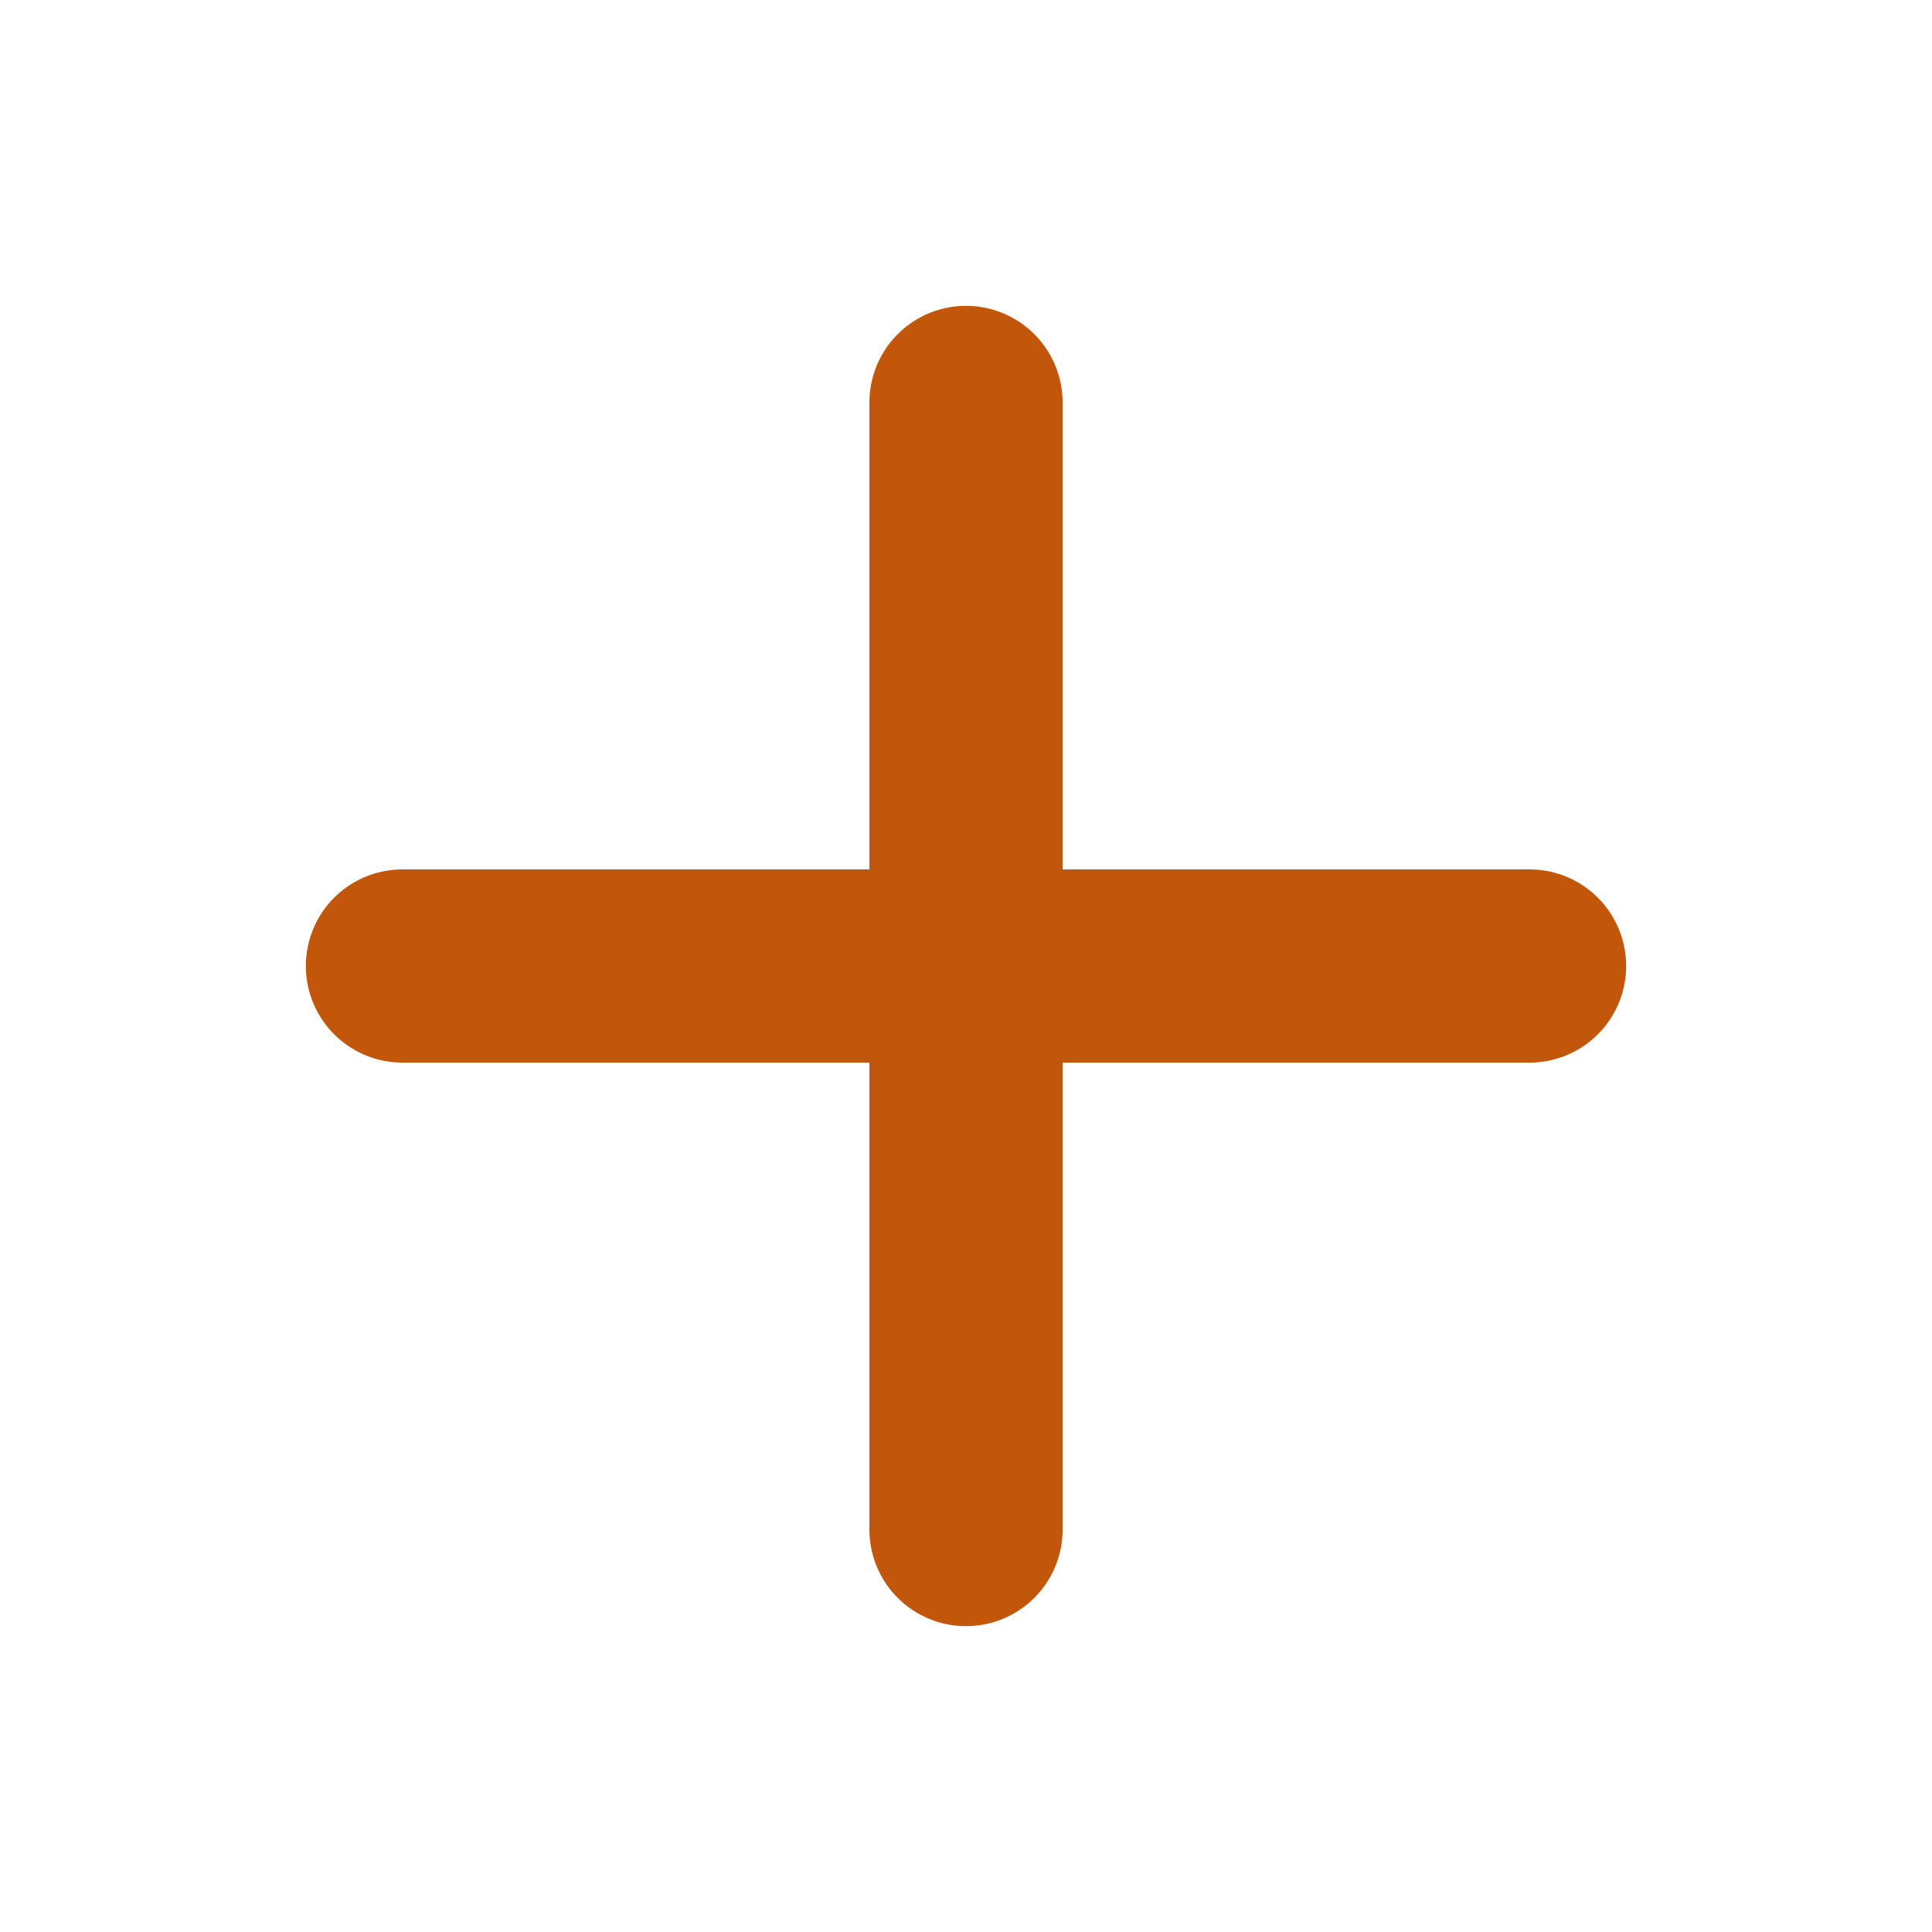
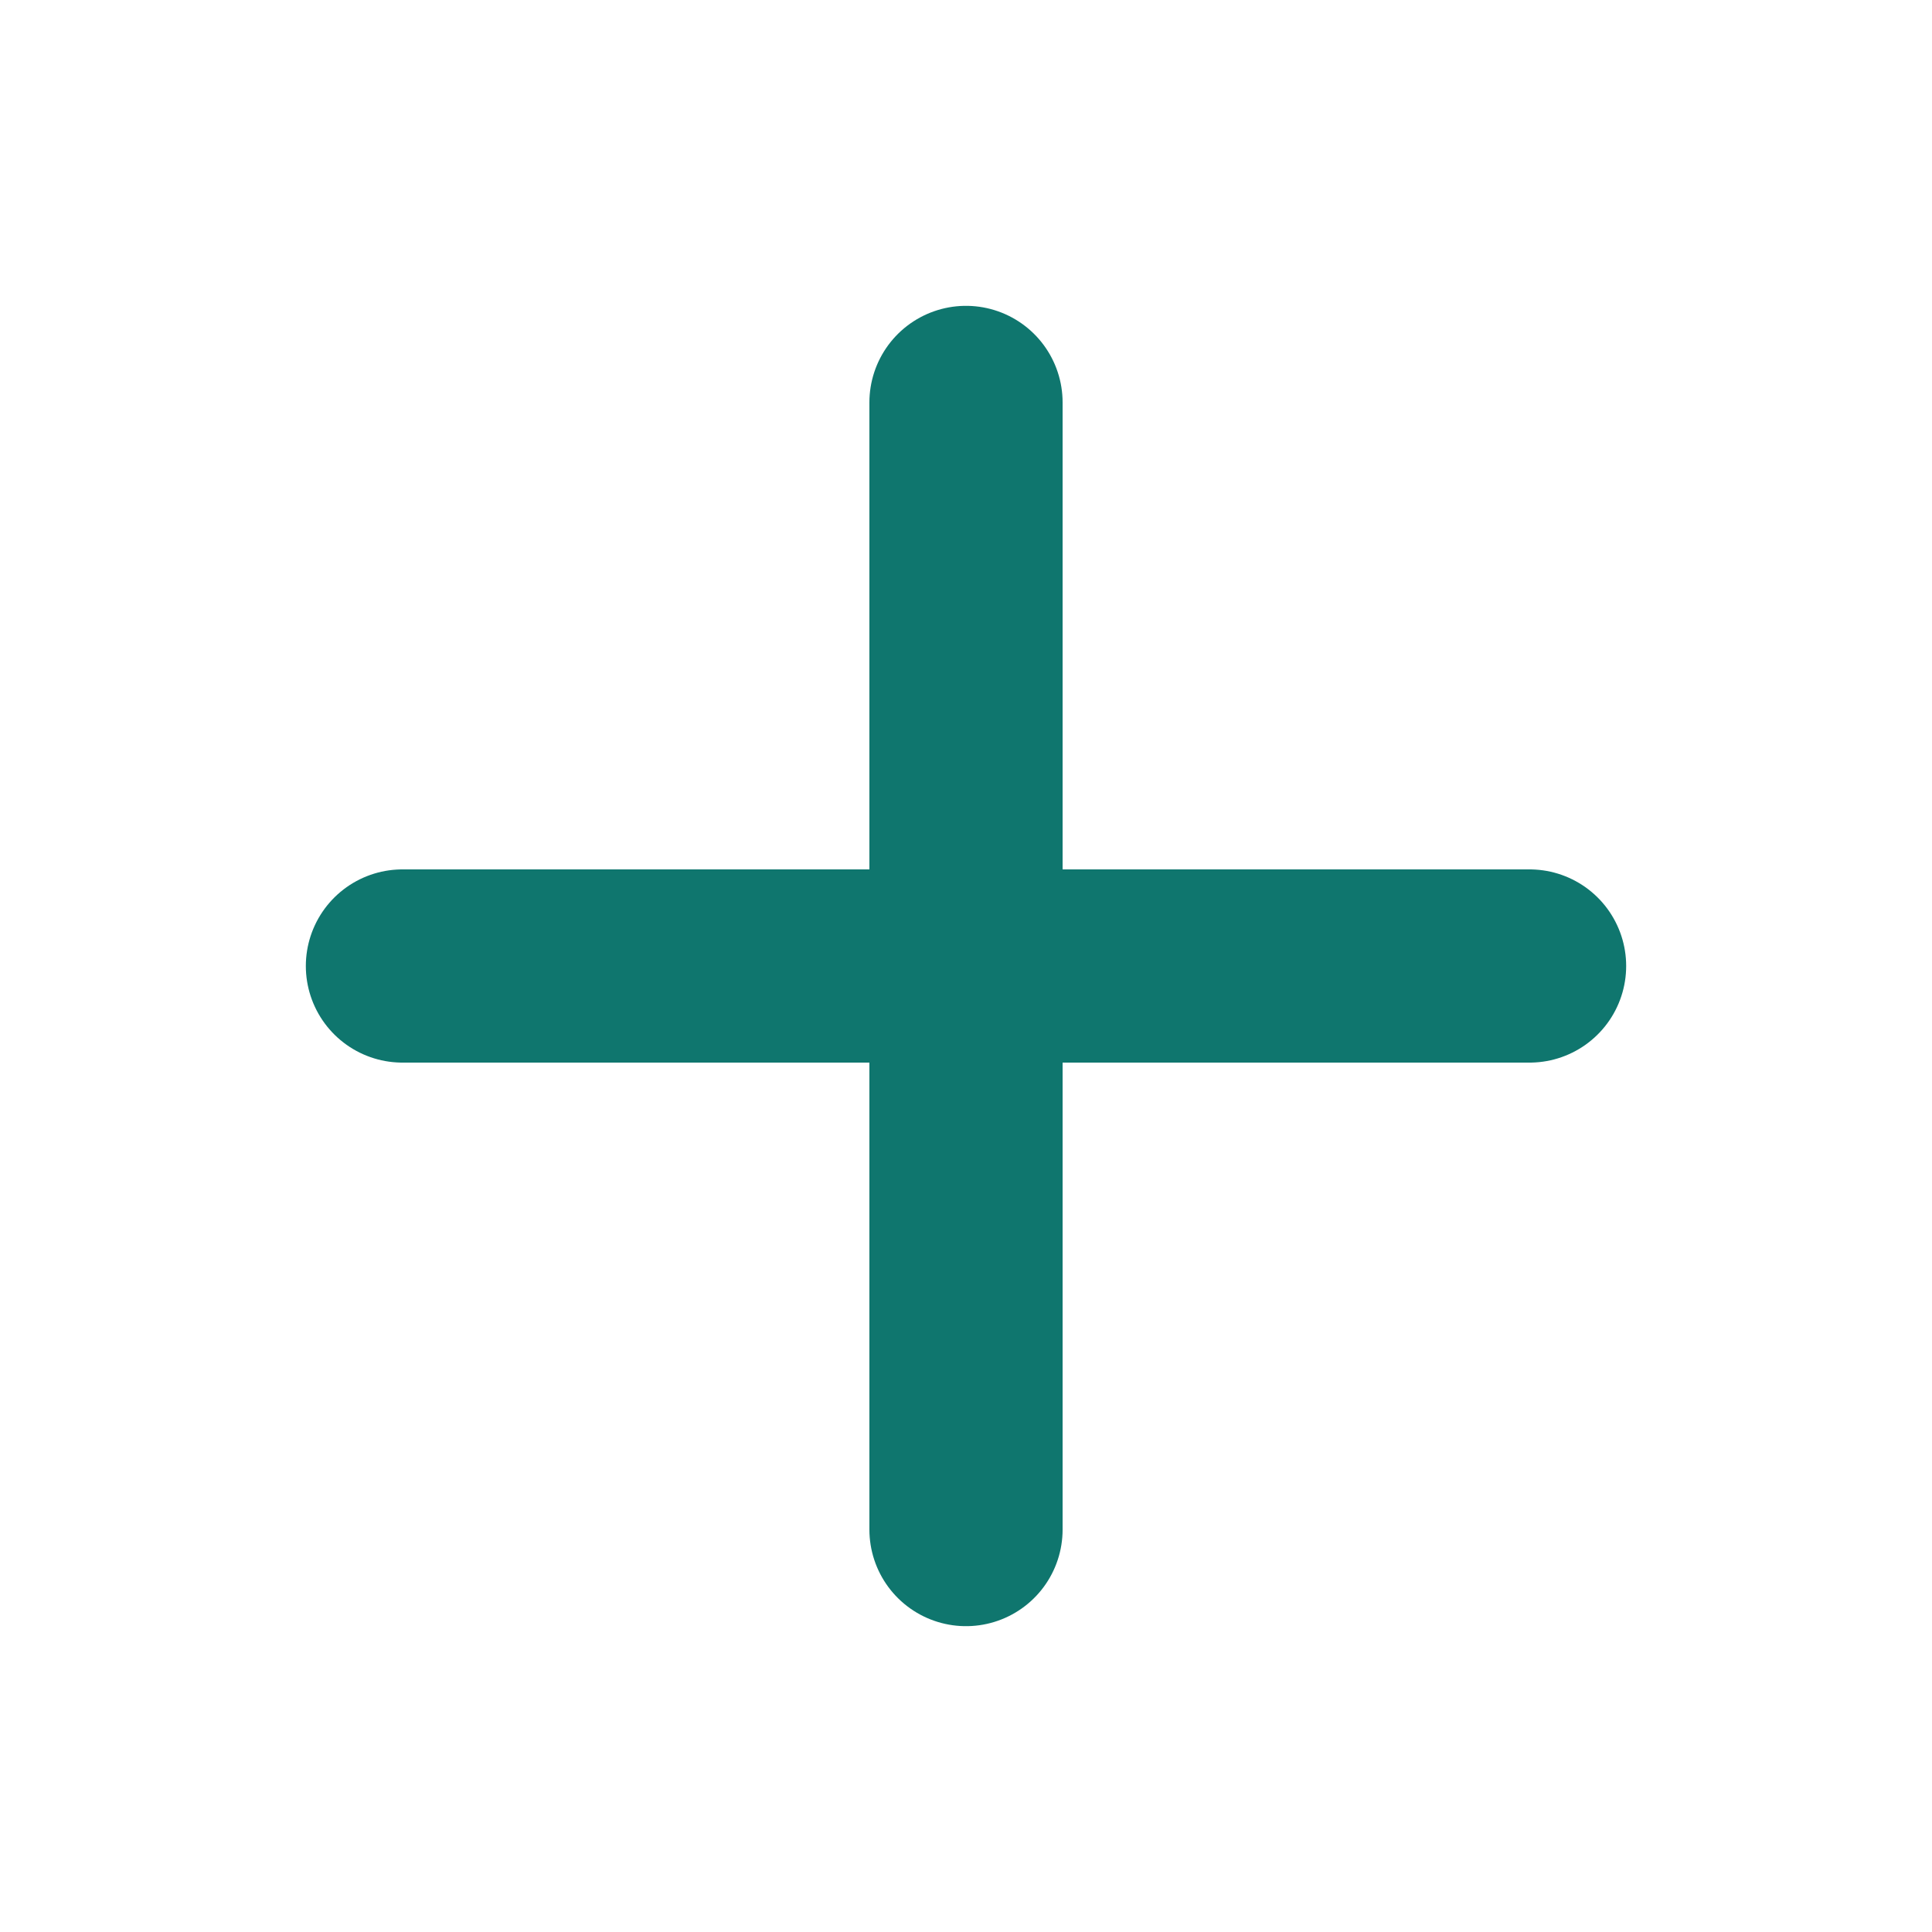
<svg xmlns="http://www.w3.org/2000/svg" width="20" height="20" viewBox="0 0 20 20" fill="none">
-   <path d="M4.166 10H15.834M10 4.166V15.834" stroke="#c2570c" stroke-width="2" stroke-linecap="round" />
+   <path d="M4.166 10H15.834M10 4.166V15.834" stroke="#0f766e" stroke-width="2" stroke-linecap="round" />
</svg>
